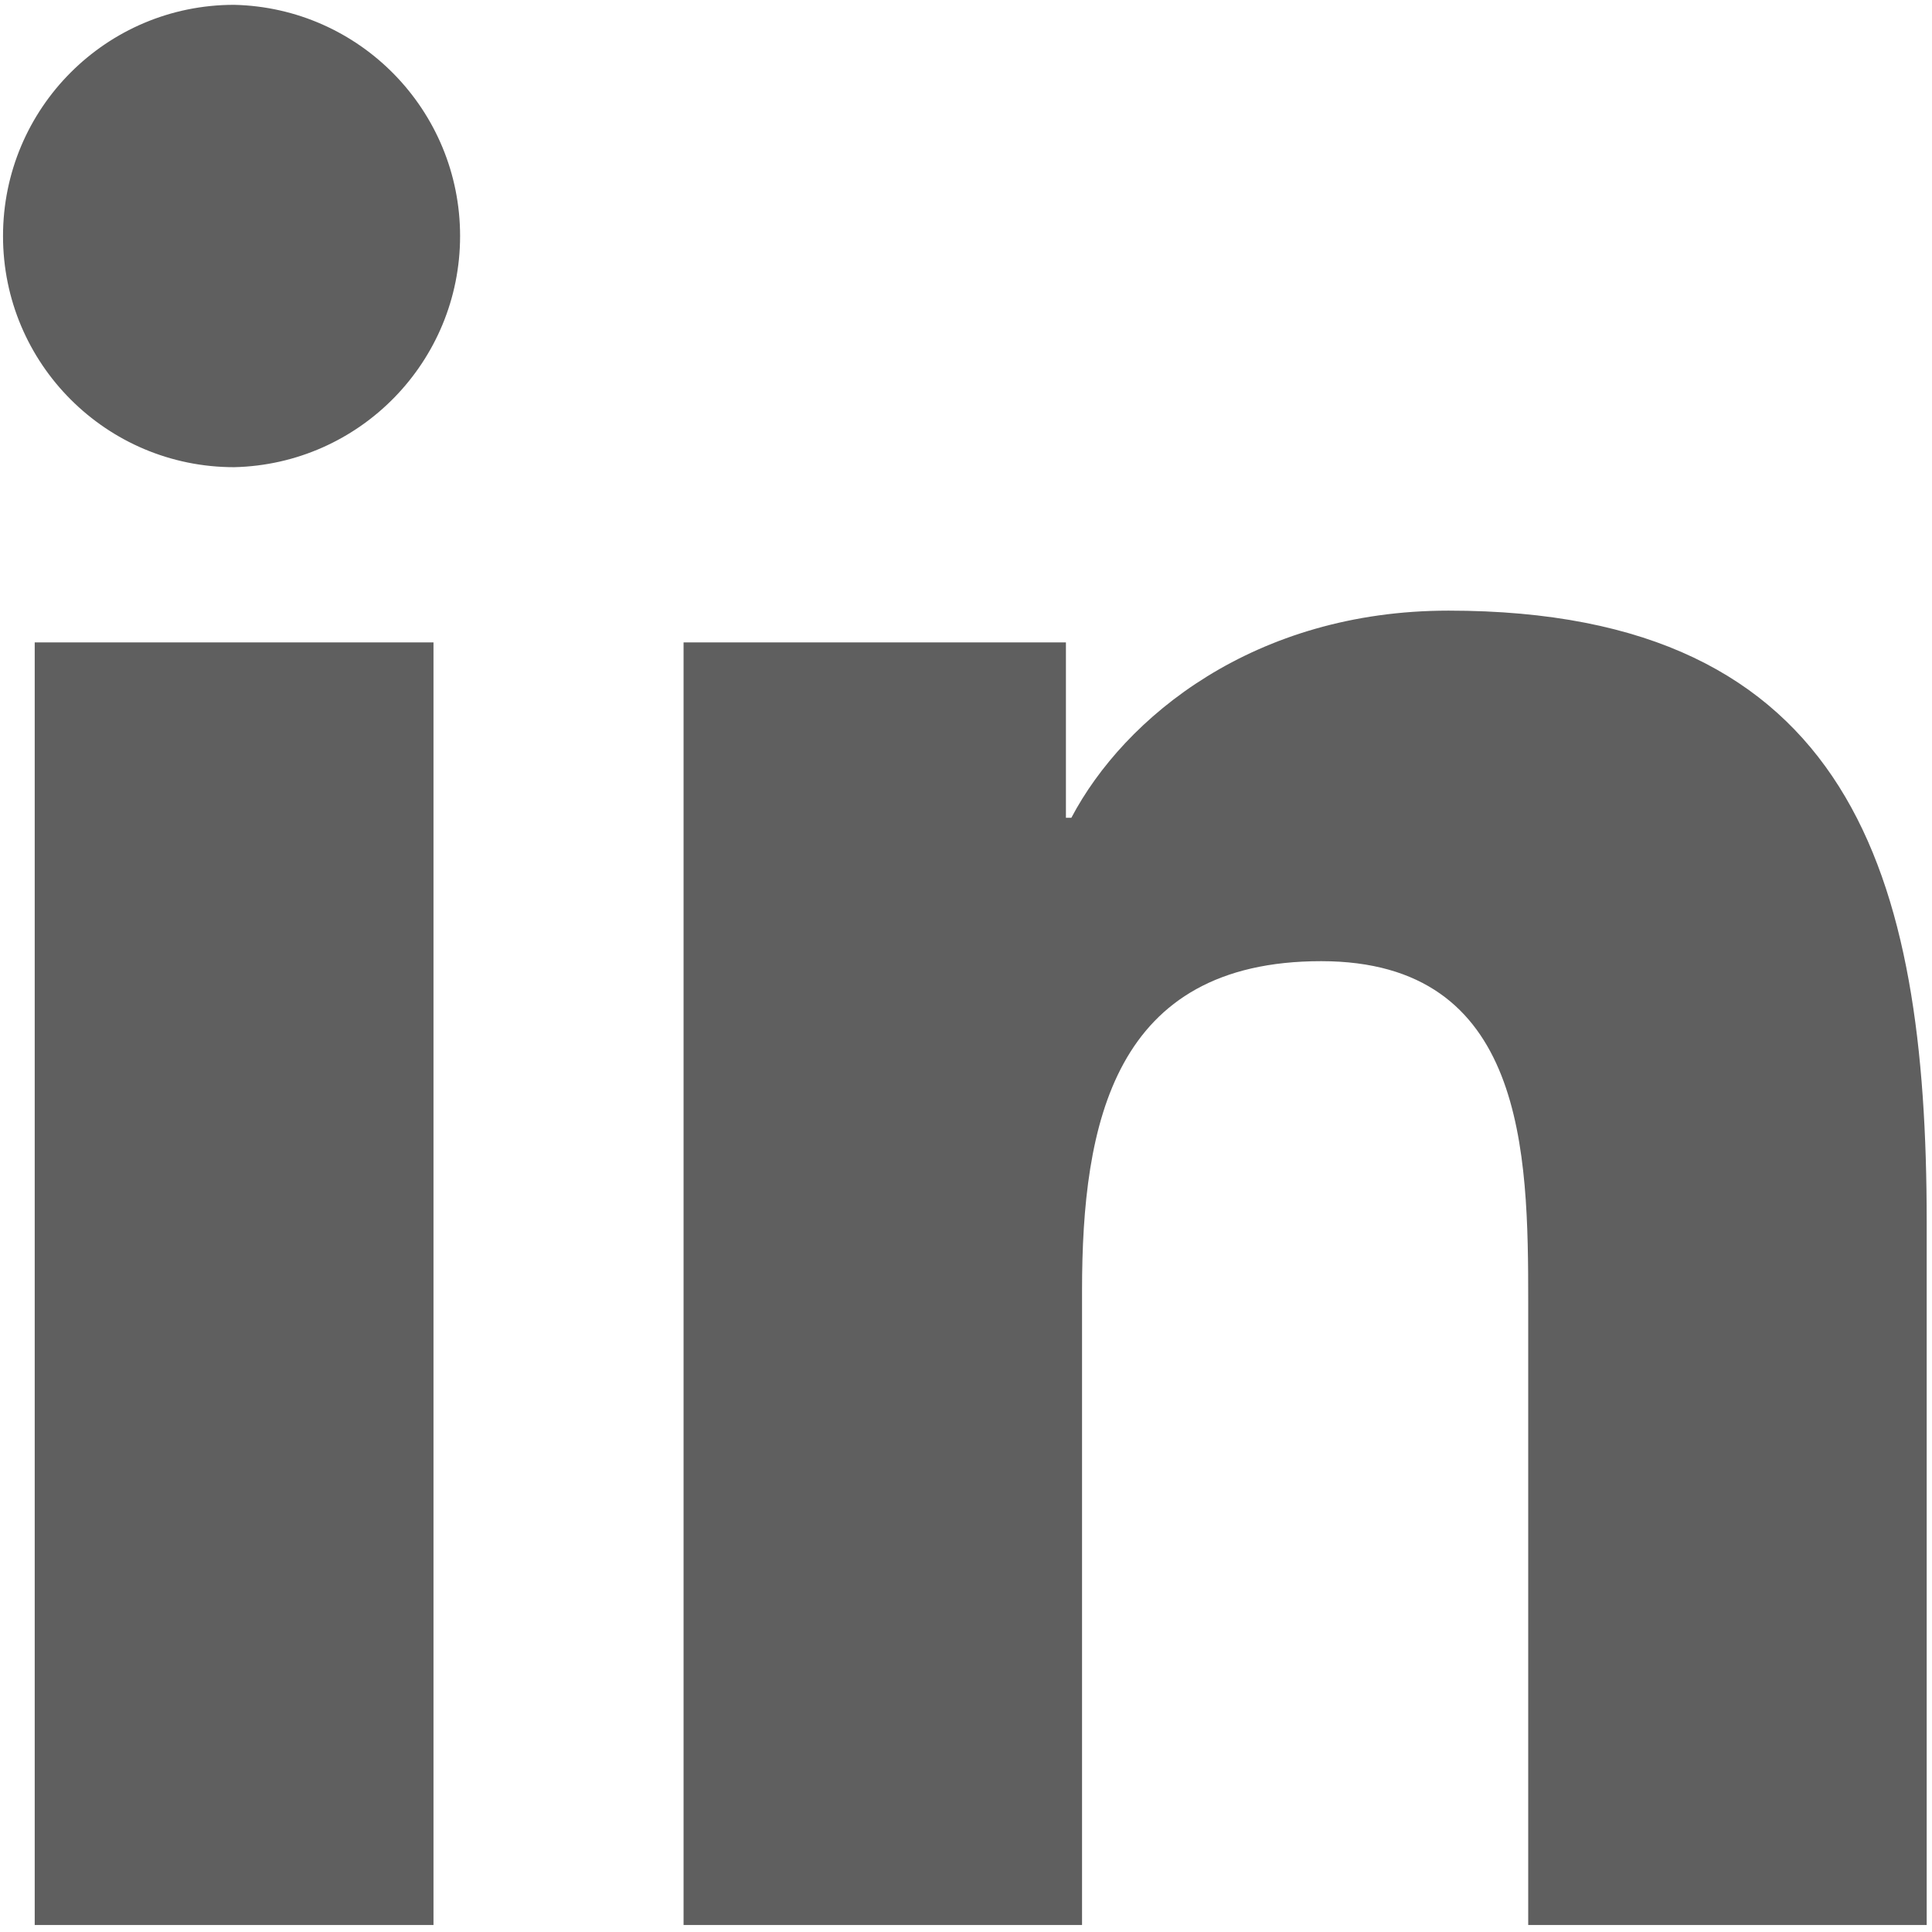
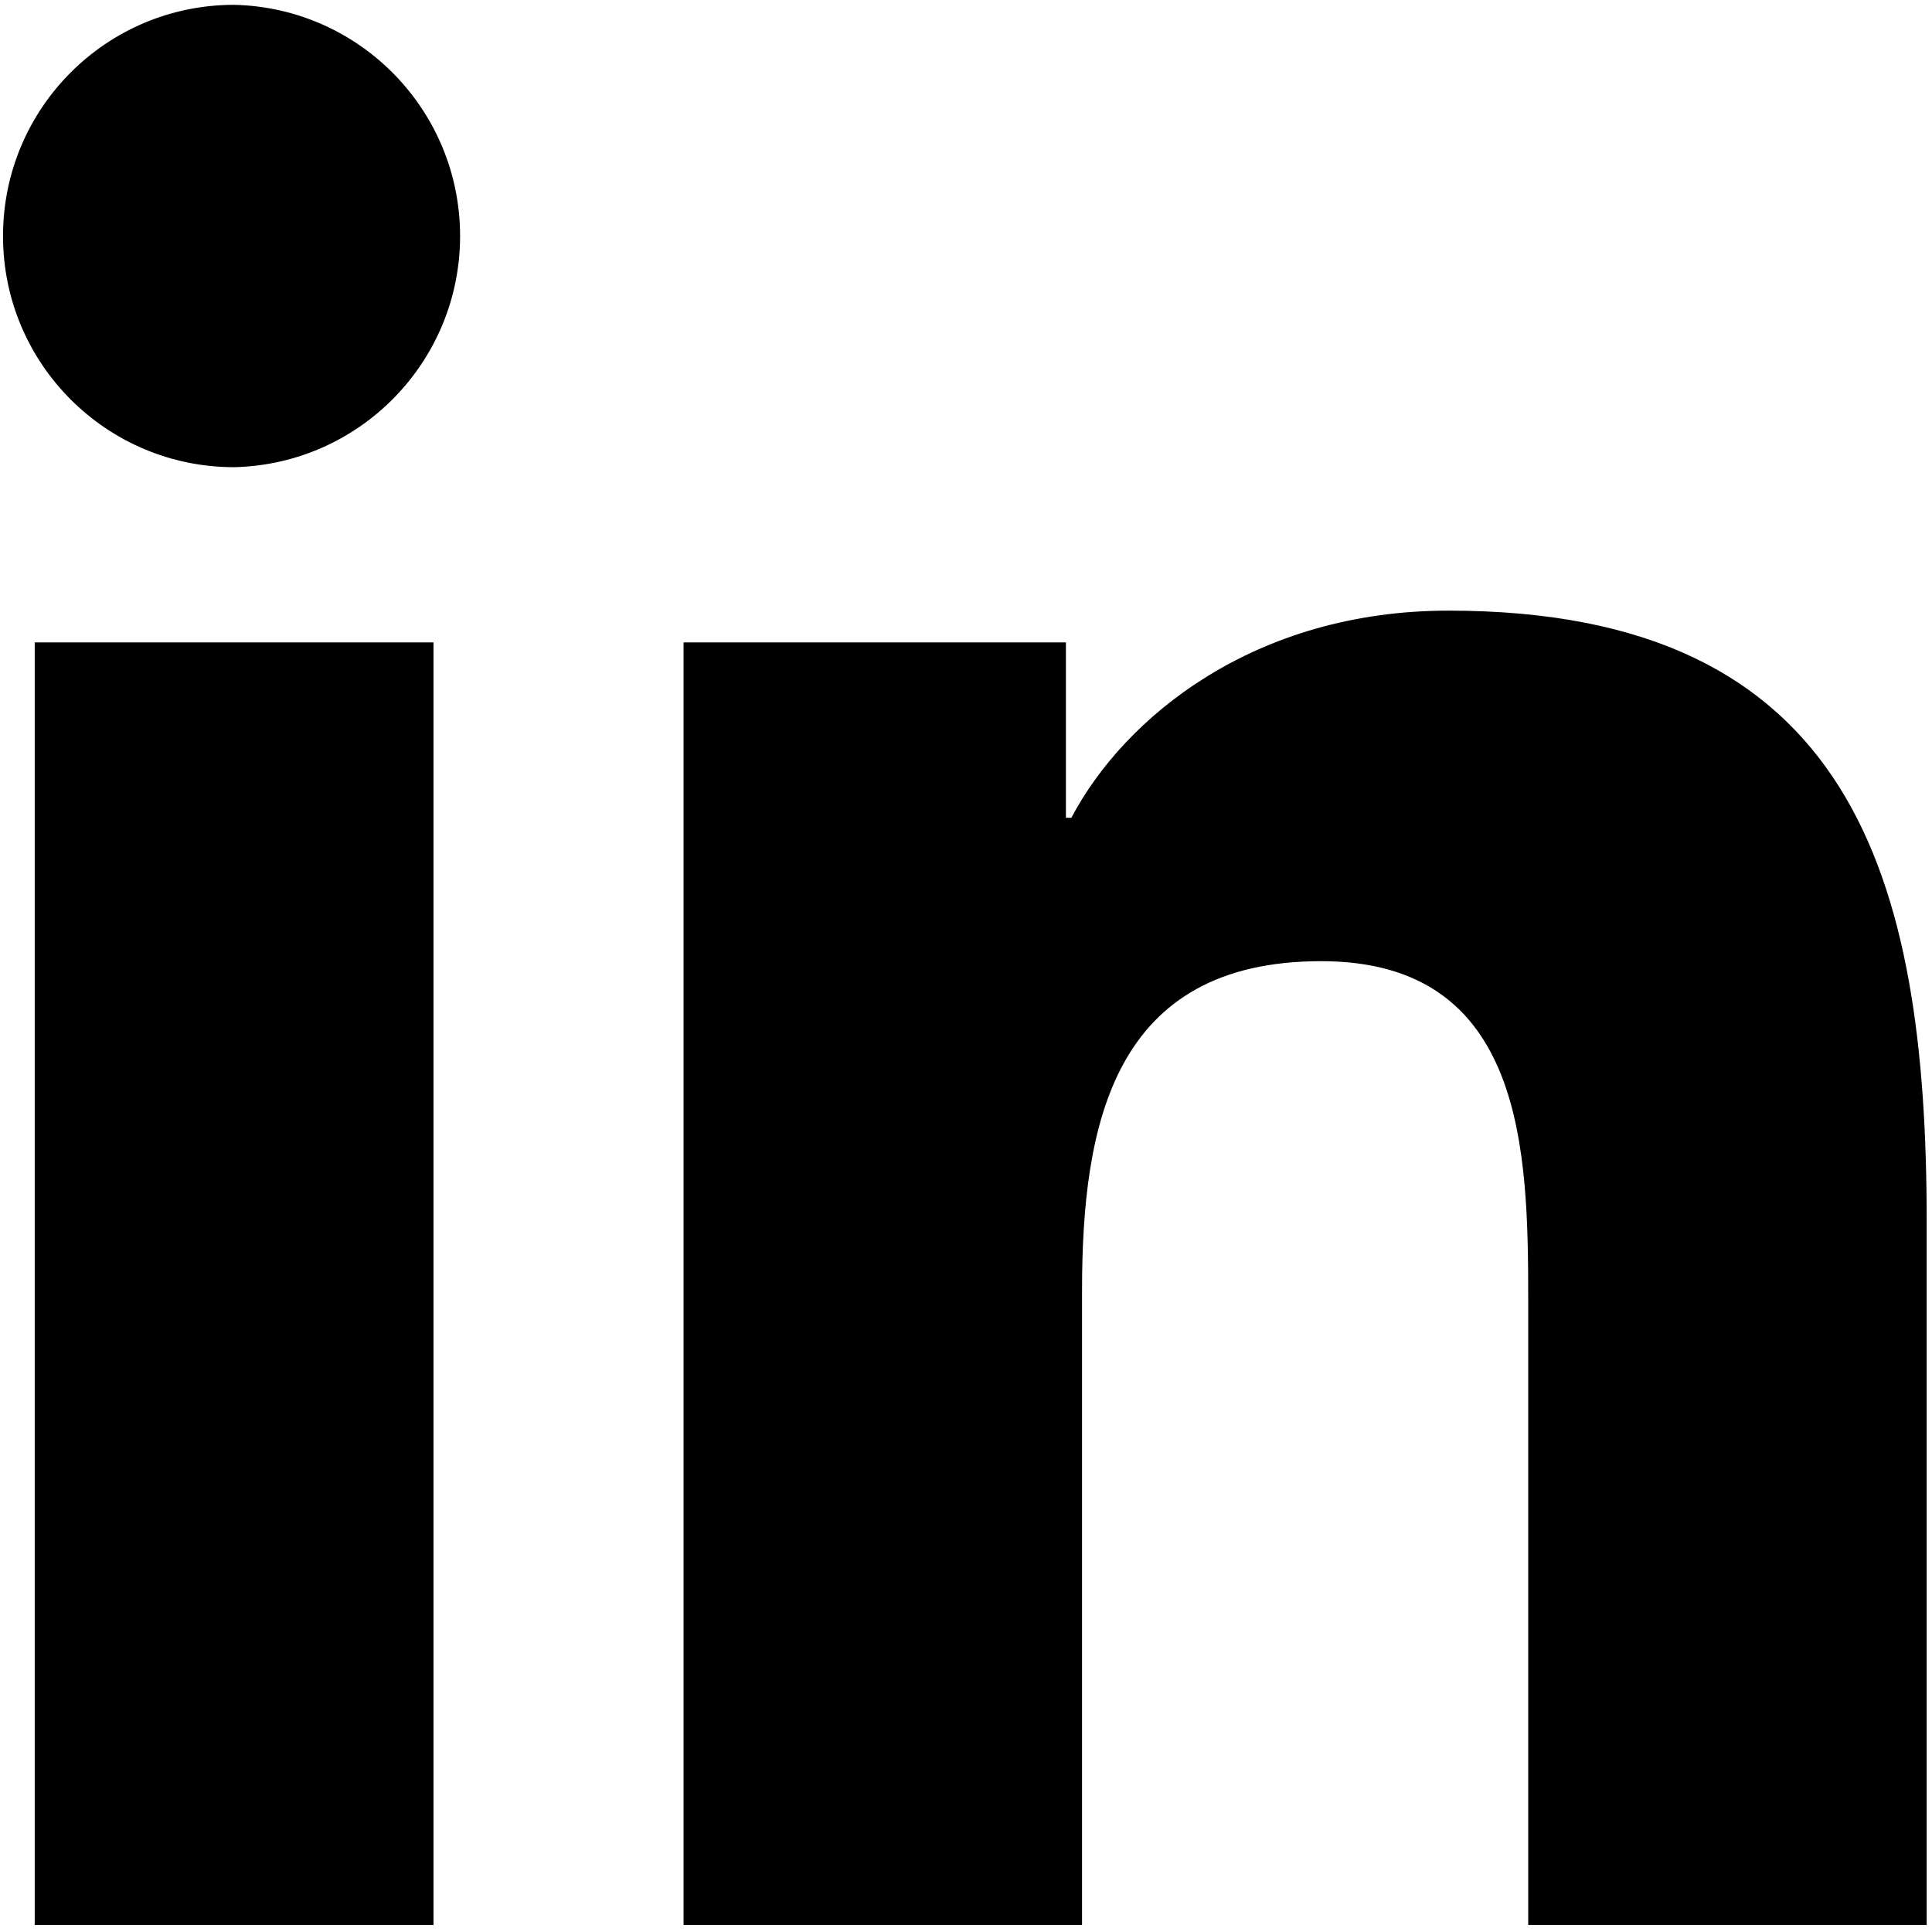
<svg xmlns="http://www.w3.org/2000/svg" viewBox="0 0 32 32">
-   <path fill="#5F5F5F" d="M.575 10.64H7.18v21.244H.575V10.64ZM3.878.08a3.83 3.83 0 0 1 0 7.658A3.827 3.827 0 0 1 .05 3.91c0-2.115 1.71-3.83 3.827-3.83Zm7.443 10.56h6.334v2.905h.09c.881-1.671 3.036-3.431 6.247-3.431 6.687 0 7.92 4.398 7.92 10.119v11.651h-6.6v-10.33c0-2.465-.042-5.634-3.43-5.634-3.436 0-3.96 2.686-3.96 5.456v10.508h-6.6V10.64Z" />
+   <path fill="currentColor" d="M.575 10.64H7.18v21.244H.575V10.64ZM3.878.08a3.83 3.83 0 0 1 0 7.658A3.827 3.827 0 0 1 .05 3.91c0-2.115 1.71-3.83 3.827-3.83Zm7.443 10.56h6.334v2.905h.09c.881-1.671 3.036-3.431 6.247-3.431 6.687 0 7.92 4.398 7.92 10.119v11.651h-6.6v-10.33c0-2.465-.042-5.634-3.43-5.634-3.436 0-3.96 2.686-3.96 5.456v10.508h-6.6V10.64Z" />
</svg>
